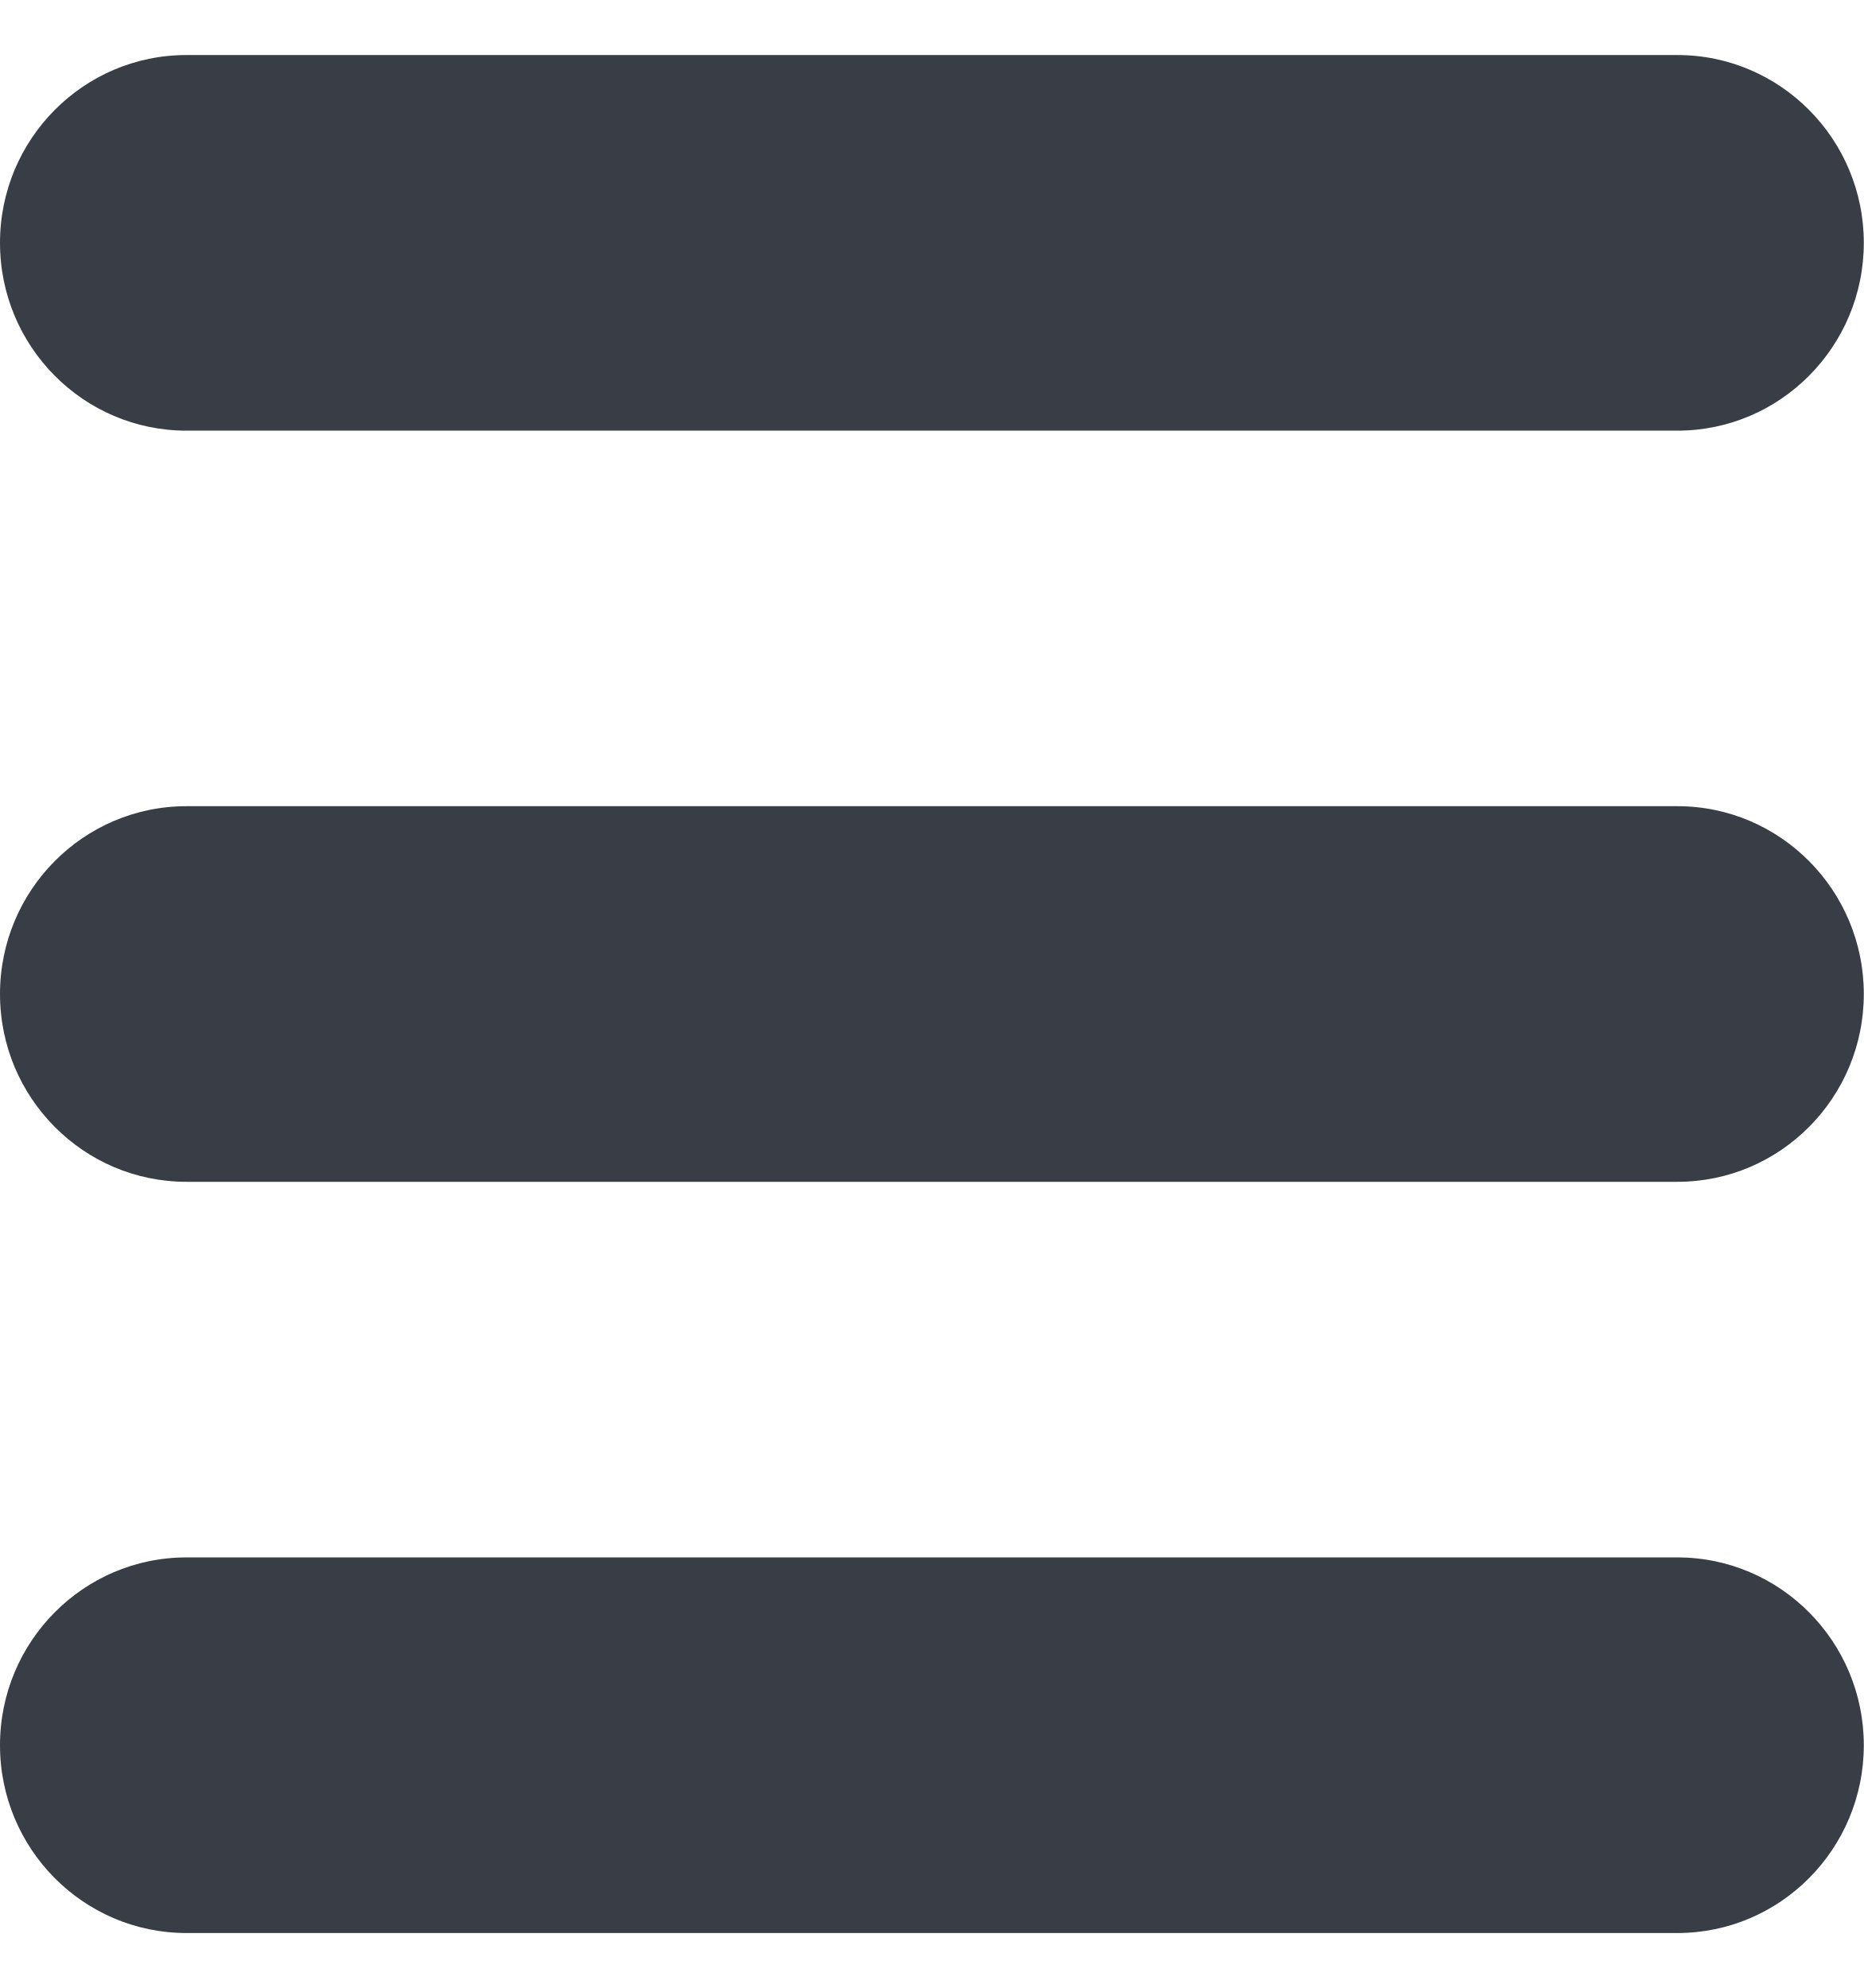
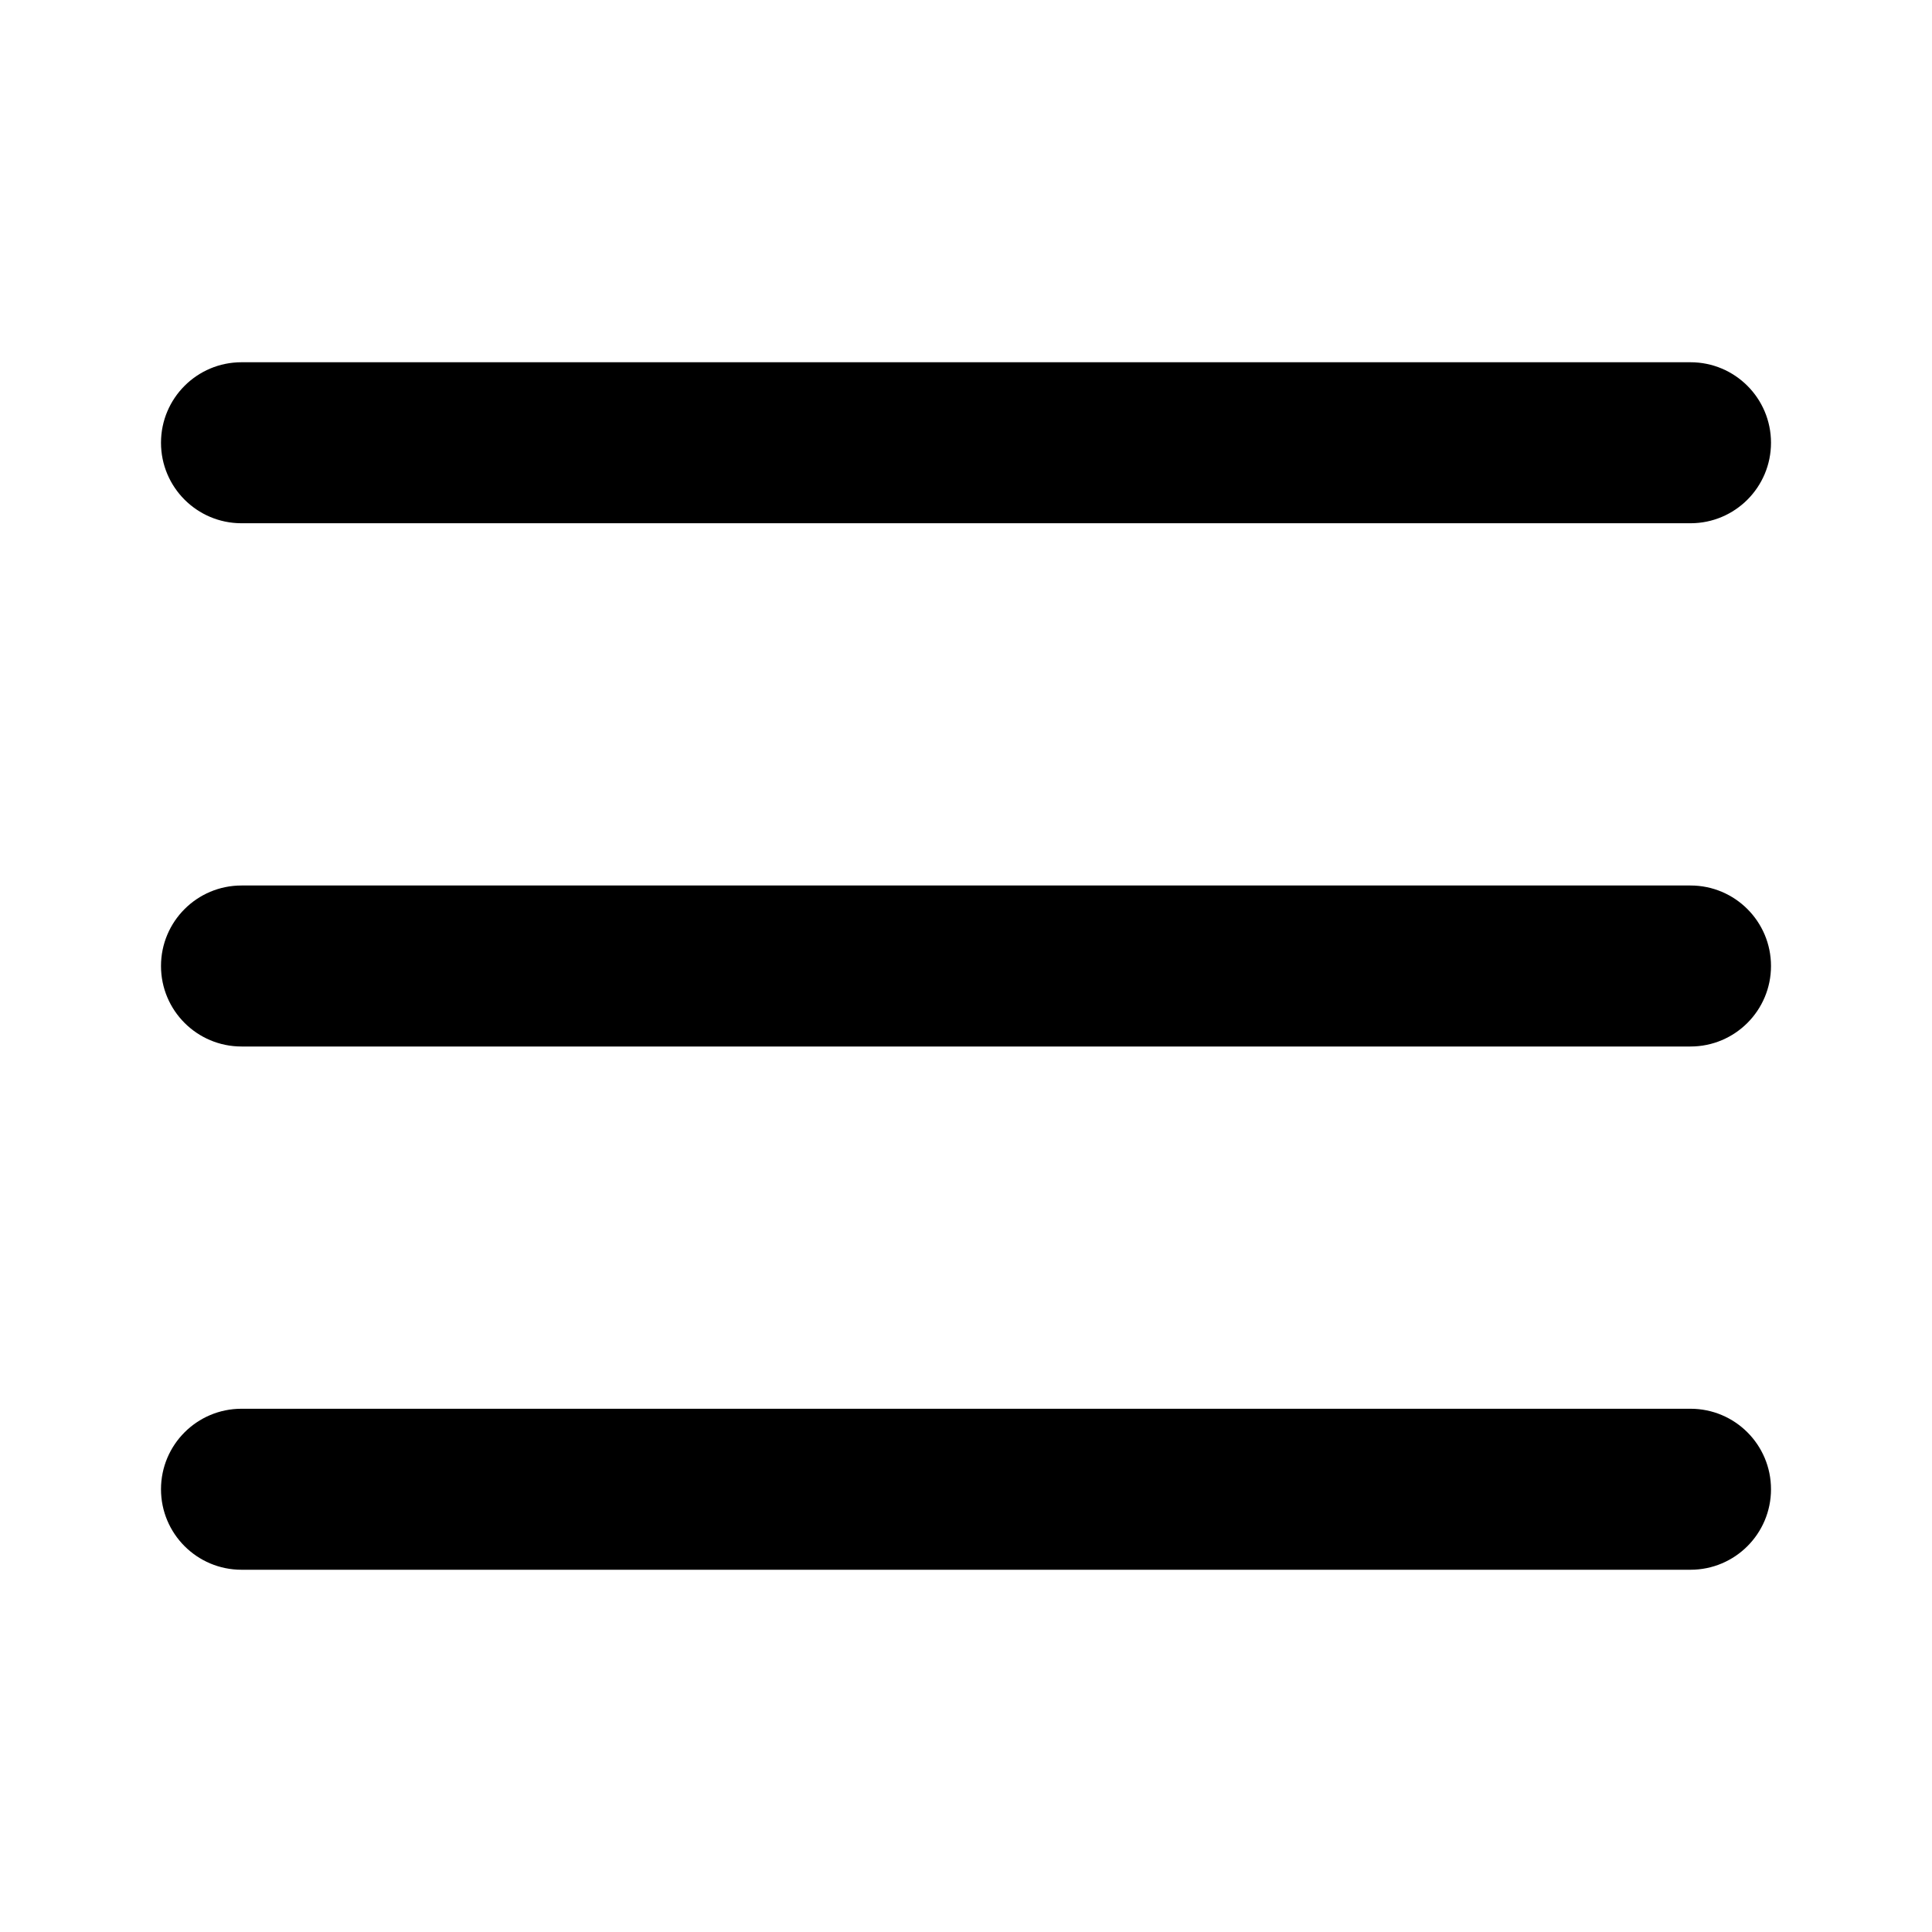
- <svg xmlns="http://www.w3.org/2000/svg" width="30" height="32" viewBox="0 0 30 32" fill="none">
-   <path d="M30 16C30 17.669 28.656 19.023 27 19.023L3 19.023C1.344 19.023 0 17.669 0 16C0 14.332 1.344 12.977 3 12.977L27 12.977C28.656 12.977 30 14.332 30 16Z" fill="#393E46" />
-   <path d="M30 3.909C30 5.577 28.656 6.932 27 6.932L3 6.932C1.344 6.932 0 5.577 0 3.909C0 2.24 1.344 0.886 3 0.886L27 0.886C28.656 0.886 30 2.24 30 3.909Z" fill="#393E46" />
-   <path d="M30 28.092C30 29.761 28.656 31.115 27 31.115L3 31.115C1.344 31.115 0 29.761 0 28.092C0 26.424 1.344 25.069 3 25.069H27C28.656 25.069 30 26.424 30 28.092Z" fill="#393E46" />
+ <svg xmlns="http://www.w3.org/2000/svg" viewBox="0 0 48 48" width="144px" height="144px">
+   <path d="M 6 9 A 2 2 0 1 0 6 13 L 42 13 A 2 2 0 1 0 42 9 L 6 9 z M 6 22 A 2 2 0 1 0 6 26 L 42 26 A 2 2 0 1 0 42 22 L 6 22 z M 6 35 A 2 2 0 1 0 6 39 L 42 39 A 2 2 0 1 0 42 35 L 6 35 z" />
</svg>
